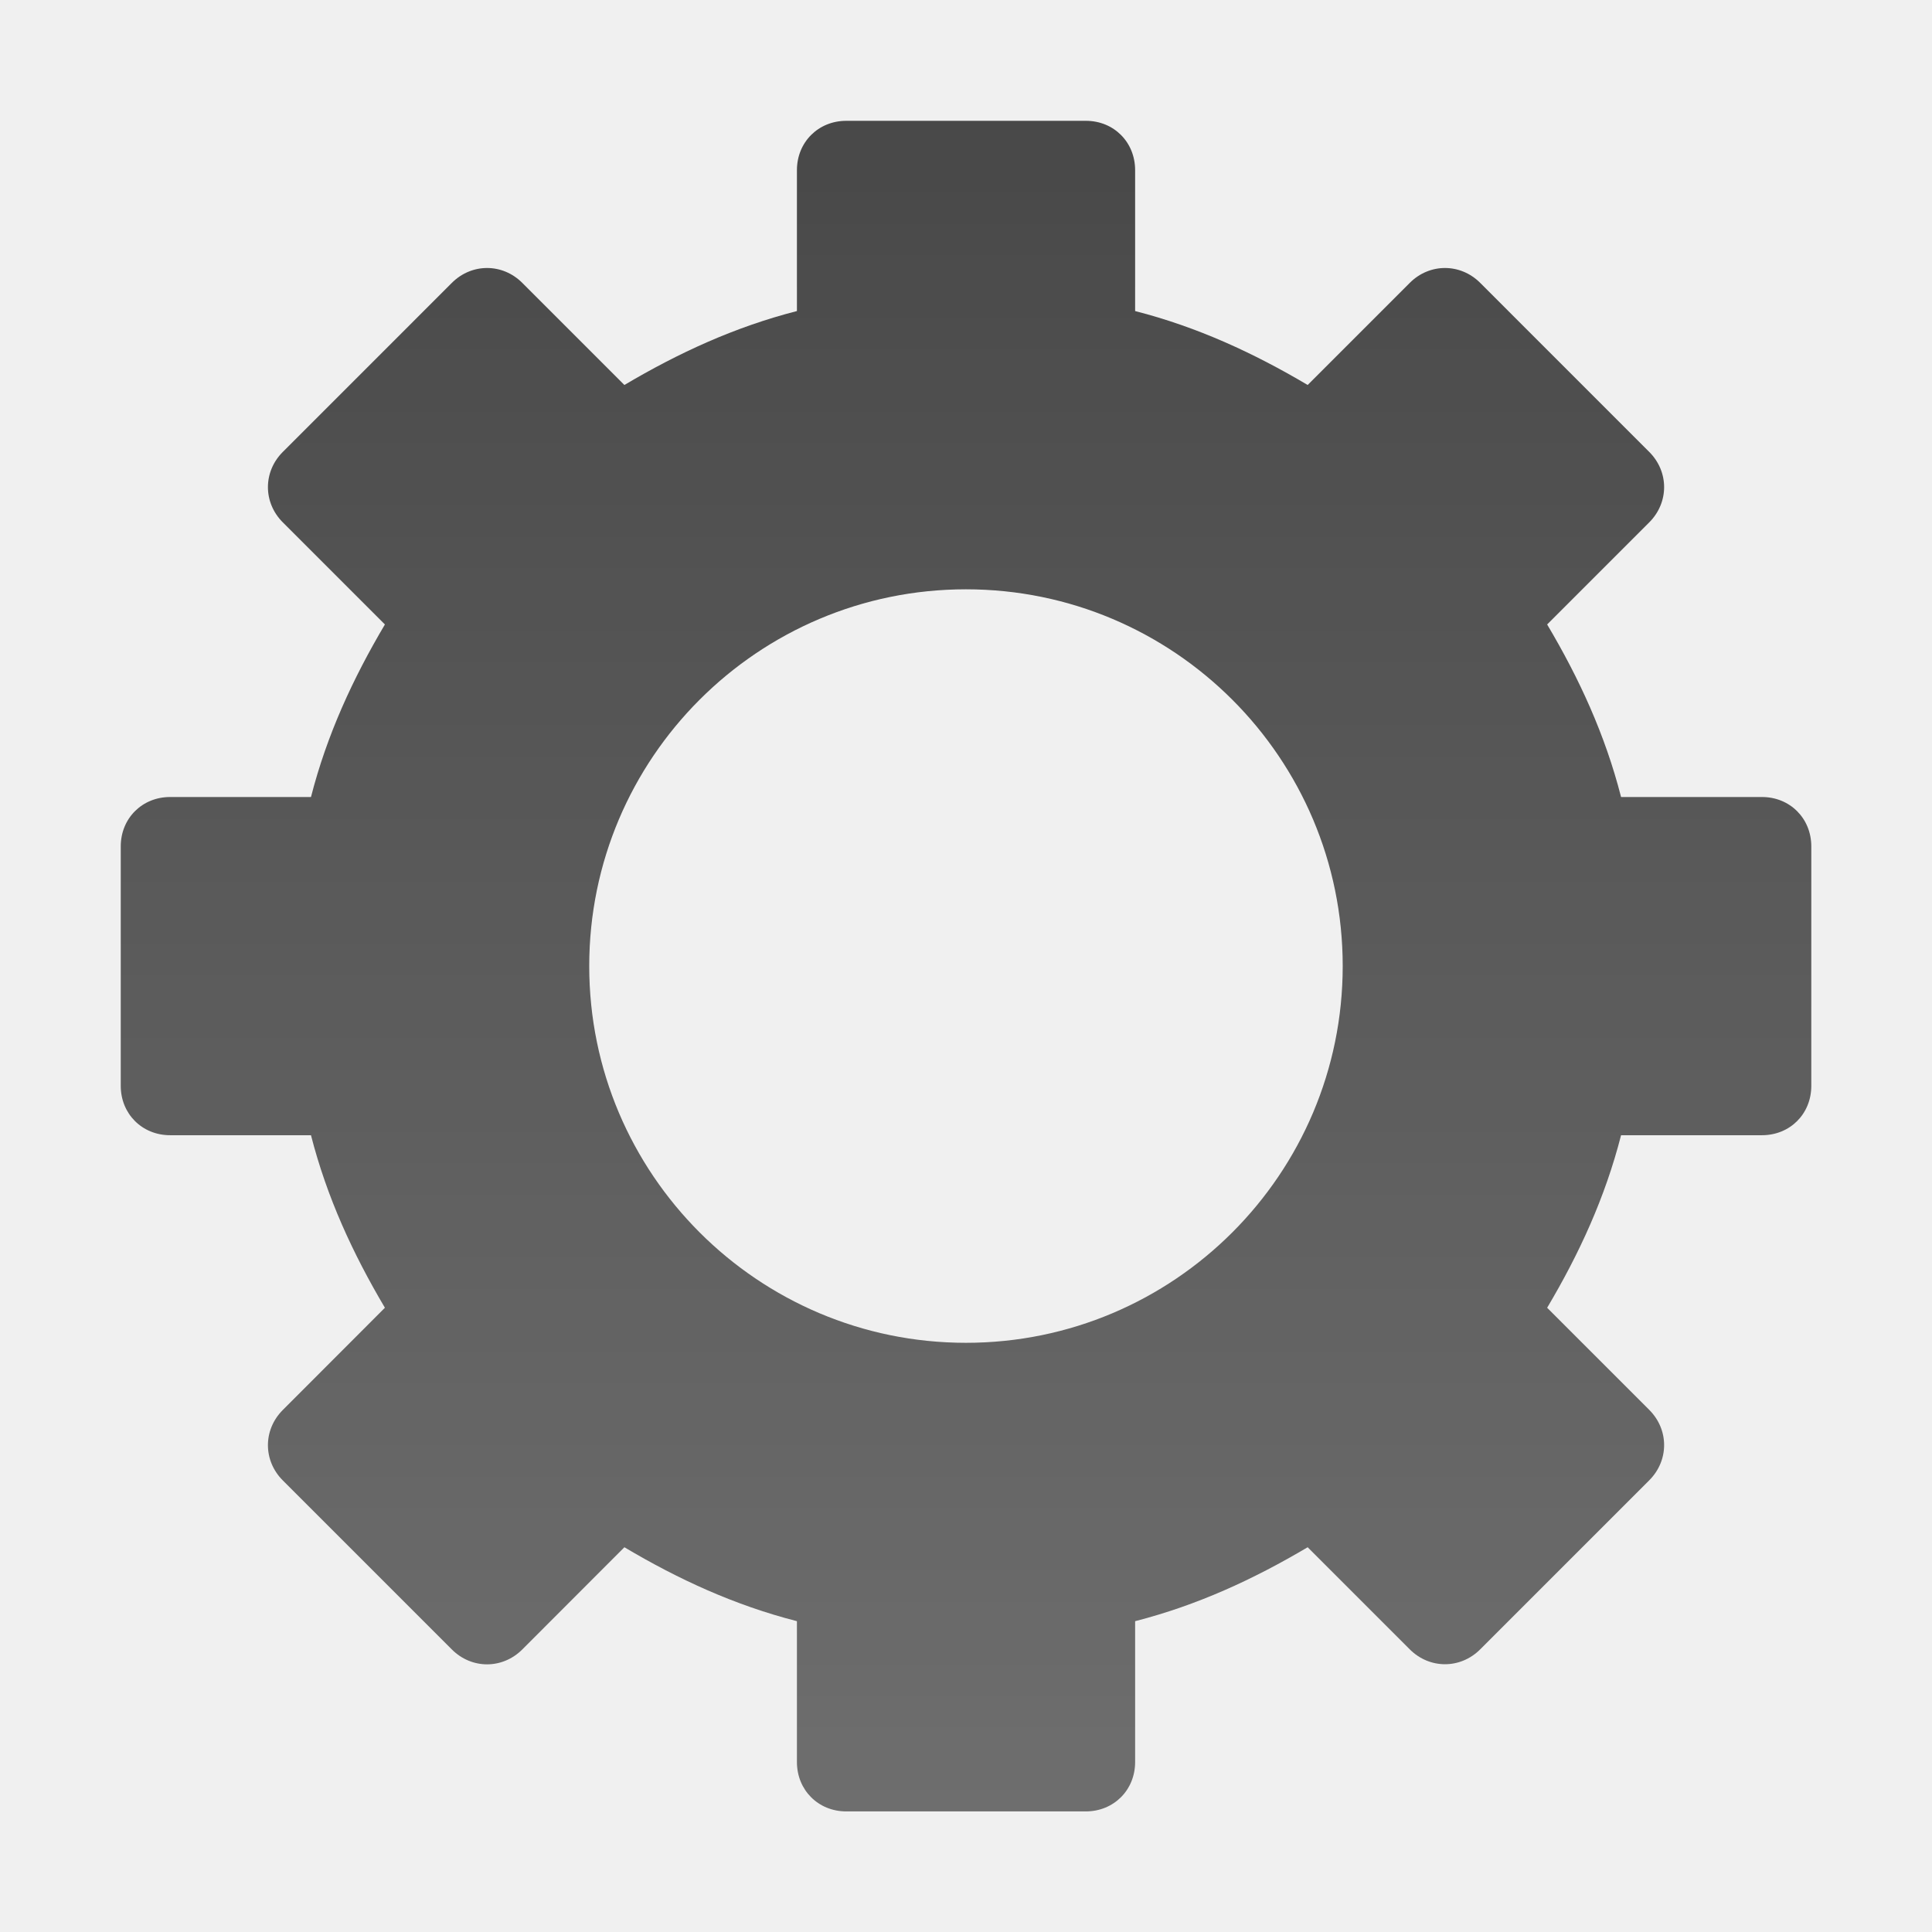
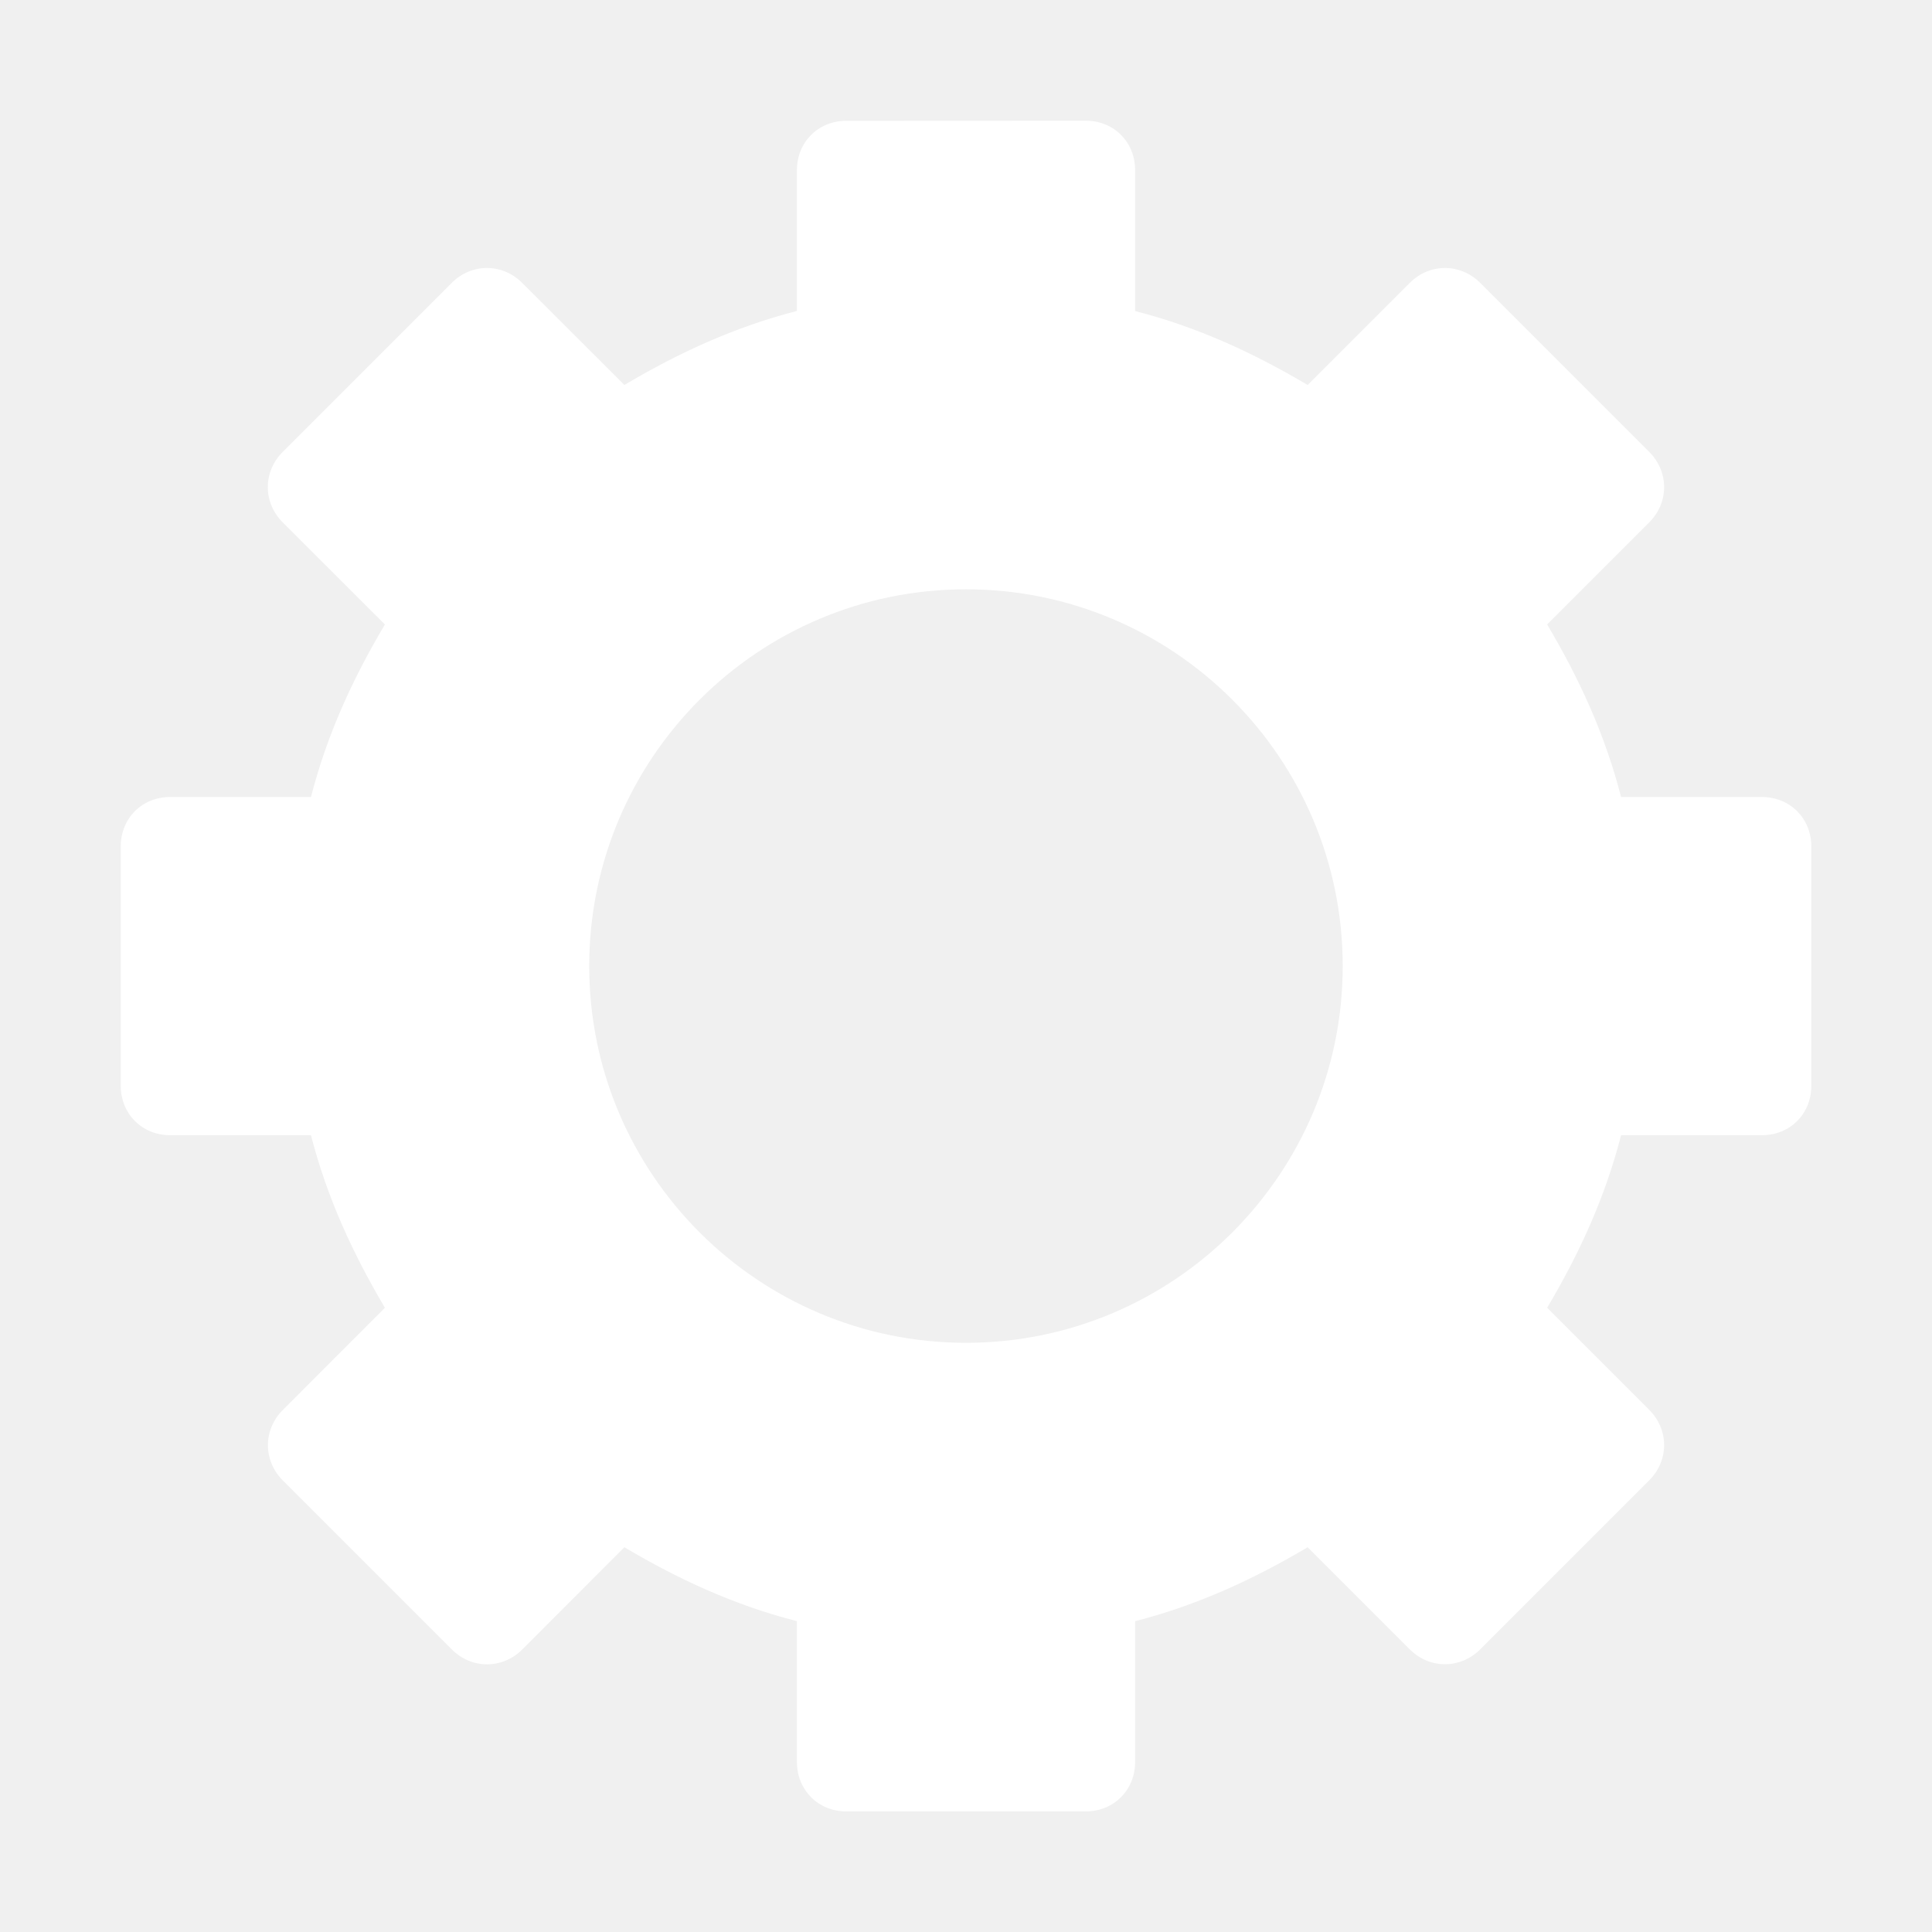
- <svg xmlns="http://www.w3.org/2000/svg" xmlns:xlink="http://www.w3.org/1999/xlink" height="64" width="64" version="1.0">
-   <defs>
+ <svg xmlns="http://www.w3.org/2000/svg" xmlns:xlink="http://www.w3.org/1999/xlink" height="64" width="64" version="1.0" id="svg15">
+   <defs id="defs9">
    <linearGradient id="d" x1="7.224" xlink:href="#a" gradientUnits="userSpaceOnUse" x2="7.224" y1=".019" y2="15.035" />
    <linearGradient id="a">
-       <stop offset="0" />
-       <stop stop-color="#363636" offset="1" />
+       <stop offset="0" id="stop3" />
+       <stop stop-color="#363636" offset="1" id="stop5" />
    </linearGradient>
    <linearGradient id="e" x1="7.493" xlink:href="#a" gradientUnits="userSpaceOnUse" x2="7.493" y1=".004" y2="14.998" />
  </defs>
-   <g opacity=".7" fill="url(#d)" transform="matrix(3.7332 0 0 3.7333 2.1334 3.7931)">
-     <path fill="url(#e)" d="m6.938 0.056c-0.248 0-0.438 0.189-0.438 0.438v1.25c-0.554 0.142-1.051 0.372-1.531 0.656l-0.906-0.906c-0.176-0.176-0.449-0.176-0.625 0l-1.5 1.5c-0.176 0.176-0.176 0.449 0 0.625l0.906 0.906c-0.284 0.48-0.514 0.977-0.656 1.531h-1.25c-0.248 0-0.438 0.189-0.438 0.438v2.125c1e-8 0.248 0.189 0.438 0.438 0.438h1.25c0.142 0.554 0.372 1.051 0.656 1.531l-0.906 0.907c-0.176 0.176-0.176 0.449 0 0.625l1.5 1.5c0.176 0.176 0.449 0.176 0.625 0l0.906-0.907c0.48 0.285 0.977 0.514 1.531 0.656v1.25c1e-7 0.248 0.189 0.438 0.438 0.438h2.125c0.248 0 0.438-0.189 0.438-0.438v-1.25c0.554-0.142 1.051-0.372 1.531-0.656l0.906 0.906c0.176 0.176 0.449 0.176 0.625 0l1.5-1.5c0.176-0.176 0.176-0.449 0-0.625l-0.906-0.906c0.285-0.48 0.514-0.977 0.656-1.531h1.25c0.249 0 0.438-0.189 0.438-0.438v-2.125c0-0.248-0.189-0.438-0.438-0.438h-1.25c-0.142-0.554-0.371-1.051-0.656-1.531l0.906-0.906c0.176-0.176 0.176-0.449 0-0.625l-1.5-1.5c-0.176-0.176-0.449-0.176-0.625 0l-0.906 0.906c-0.48-0.284-0.977-0.514-1.531-0.656v-1.25c0-0.249-0.189-0.438-0.437-0.438zm1.062 4.157c1.845 0 3.343 1.498 3.343 3.343 0 1.845-1.498 3.343-3.343 3.343-1.845 0-3.343-1.498-3.343-3.343s1.498-3.343 3.343-3.343z" display="block" />
+   <g id="layer2" style="display:inline;opacity:1">
+     <g transform="matrix(3.7332,0,0,3.7333,2.1334,3.7931)" id="g13" style="opacity:1;fill:#ffffff">
+       <path d="M 6.938,0.056 C 6.689,0.056 6.5,0.245 6.5,0.493 v 1.25 C 5.946,1.886 5.449,2.115 4.969,2.4 L 4.062,1.494 c -0.176,-0.176 -0.449,-0.176 -0.625,0 l -1.5,1.5 c -0.176,0.176 -0.176,0.449 0,0.625 L 2.844,4.525 C 2.559,5.005 2.33,5.502 2.188,6.056 h -1.25 C 0.689,6.056 0.5,6.245 0.5,6.494 v 2.125 c 1e-8,0.248 0.189,0.438 0.438,0.438 h 1.25 c 0.142,0.554 0.372,1.051 0.656,1.531 l -0.906,0.907 c -0.176,0.176 -0.176,0.449 0,0.625 l 1.5,1.5 c 0.176,0.176 0.449,0.176 0.625,0 l 0.906,-0.907 c 0.48,0.285 0.977,0.514 1.531,0.656 v 1.25 c 1e-7,0.248 0.189,0.438 0.438,0.438 h 2.125 c 0.248,0 0.438,-0.189 0.438,-0.438 v -1.25 c 0.554,-0.142 1.051,-0.372 1.531,-0.656 l 0.906,0.906 c 0.176,0.176 0.449,0.176 0.625,0 l 1.5,-1.5 c 0.176,-0.176 0.176,-0.449 0,-0.625 l -0.906,-0.906 c 0.285,-0.48 0.514,-0.977 0.656,-1.531 h 1.25 c 0.249,0 0.438,-0.189 0.438,-0.438 v -2.125 c 0,-0.248 -0.189,-0.438 -0.438,-0.438 h -1.25 c -0.142,-0.554 -0.371,-1.051 -0.656,-1.531 l 0.906,-0.906 c 0.176,-0.176 0.176,-0.449 0,-0.625 l -1.5,-1.5 c -0.176,-0.176 -0.449,-0.176 -0.625,0 l -0.906,0.906 c -0.48,-0.284 -0.977,-0.514 -1.531,-0.656 v -1.25 C 9.501,0.244 9.312,0.055 9.063,0.055 Z M 8,4.213 c 1.845,0 3.343,1.498 3.343,3.343 0,1.845 -1.498,3.343 -3.343,3.343 -1.845,0 -3.343,-1.498 -3.343,-3.343 C 4.657,5.711 6.155,4.213 8,4.213 Z" display="block" id="path11" style="display:block;opacity:1;fill:#ffffff" />
+     </g>
  </g>
</svg>
